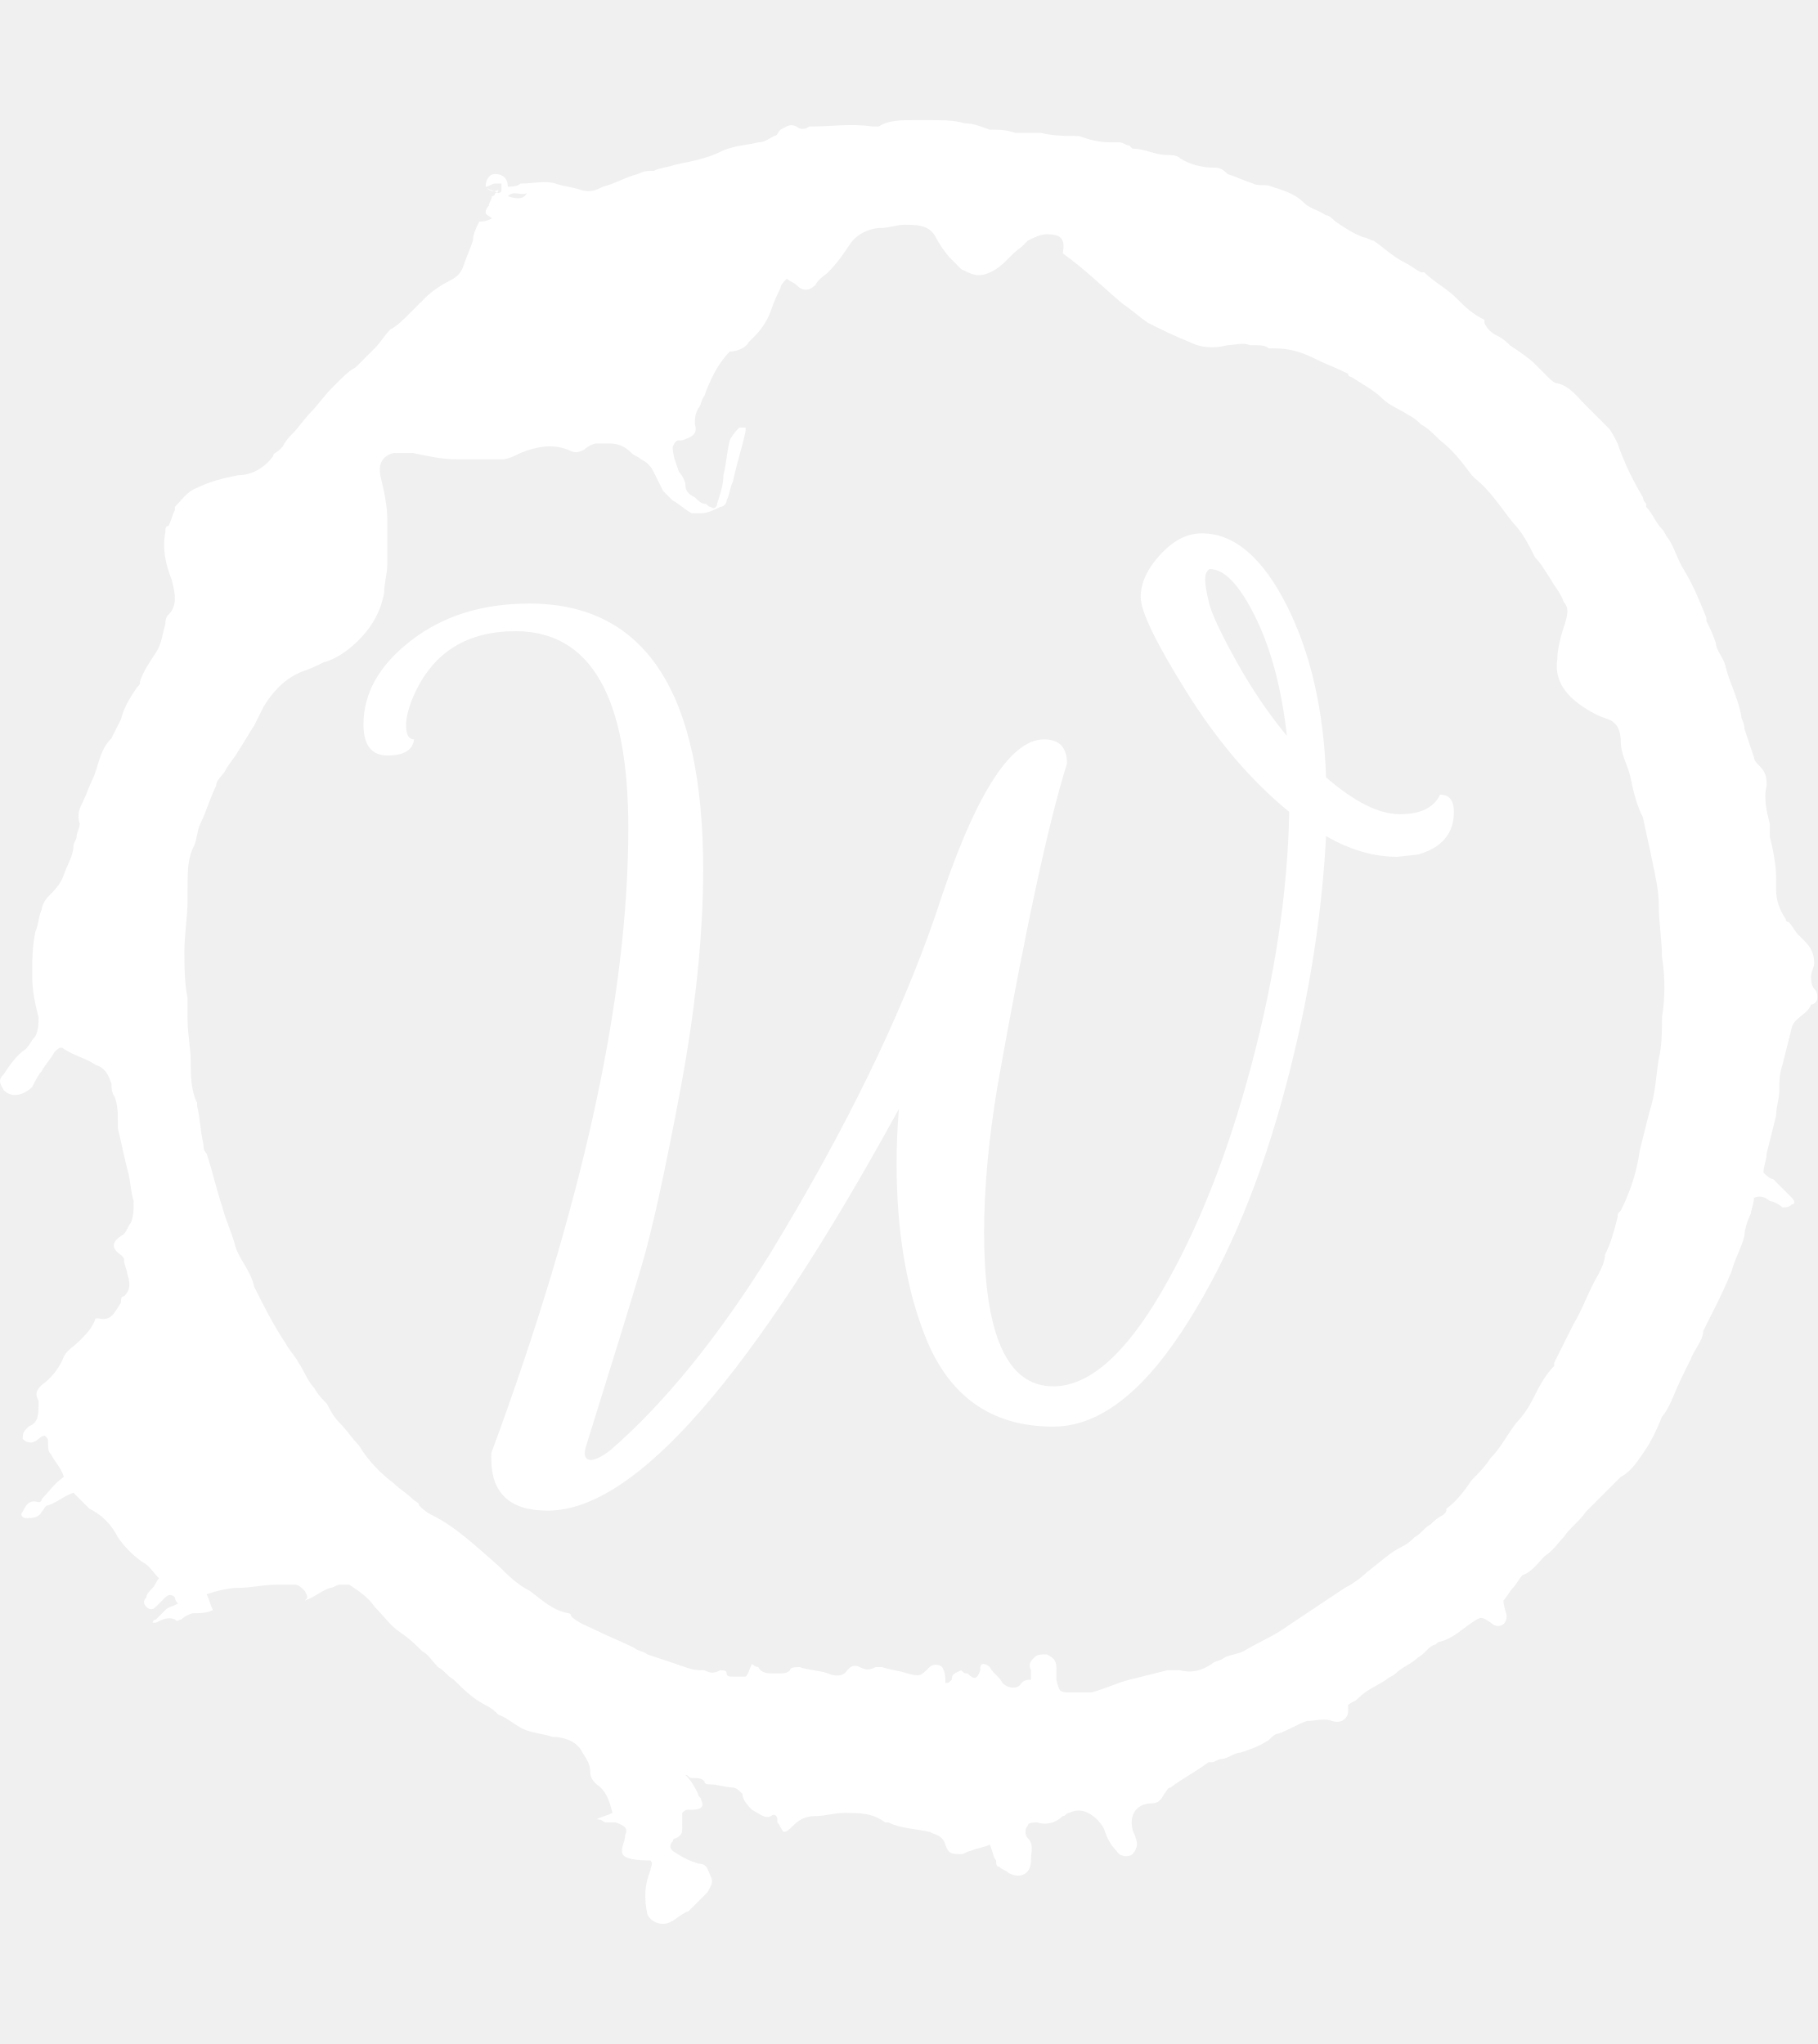
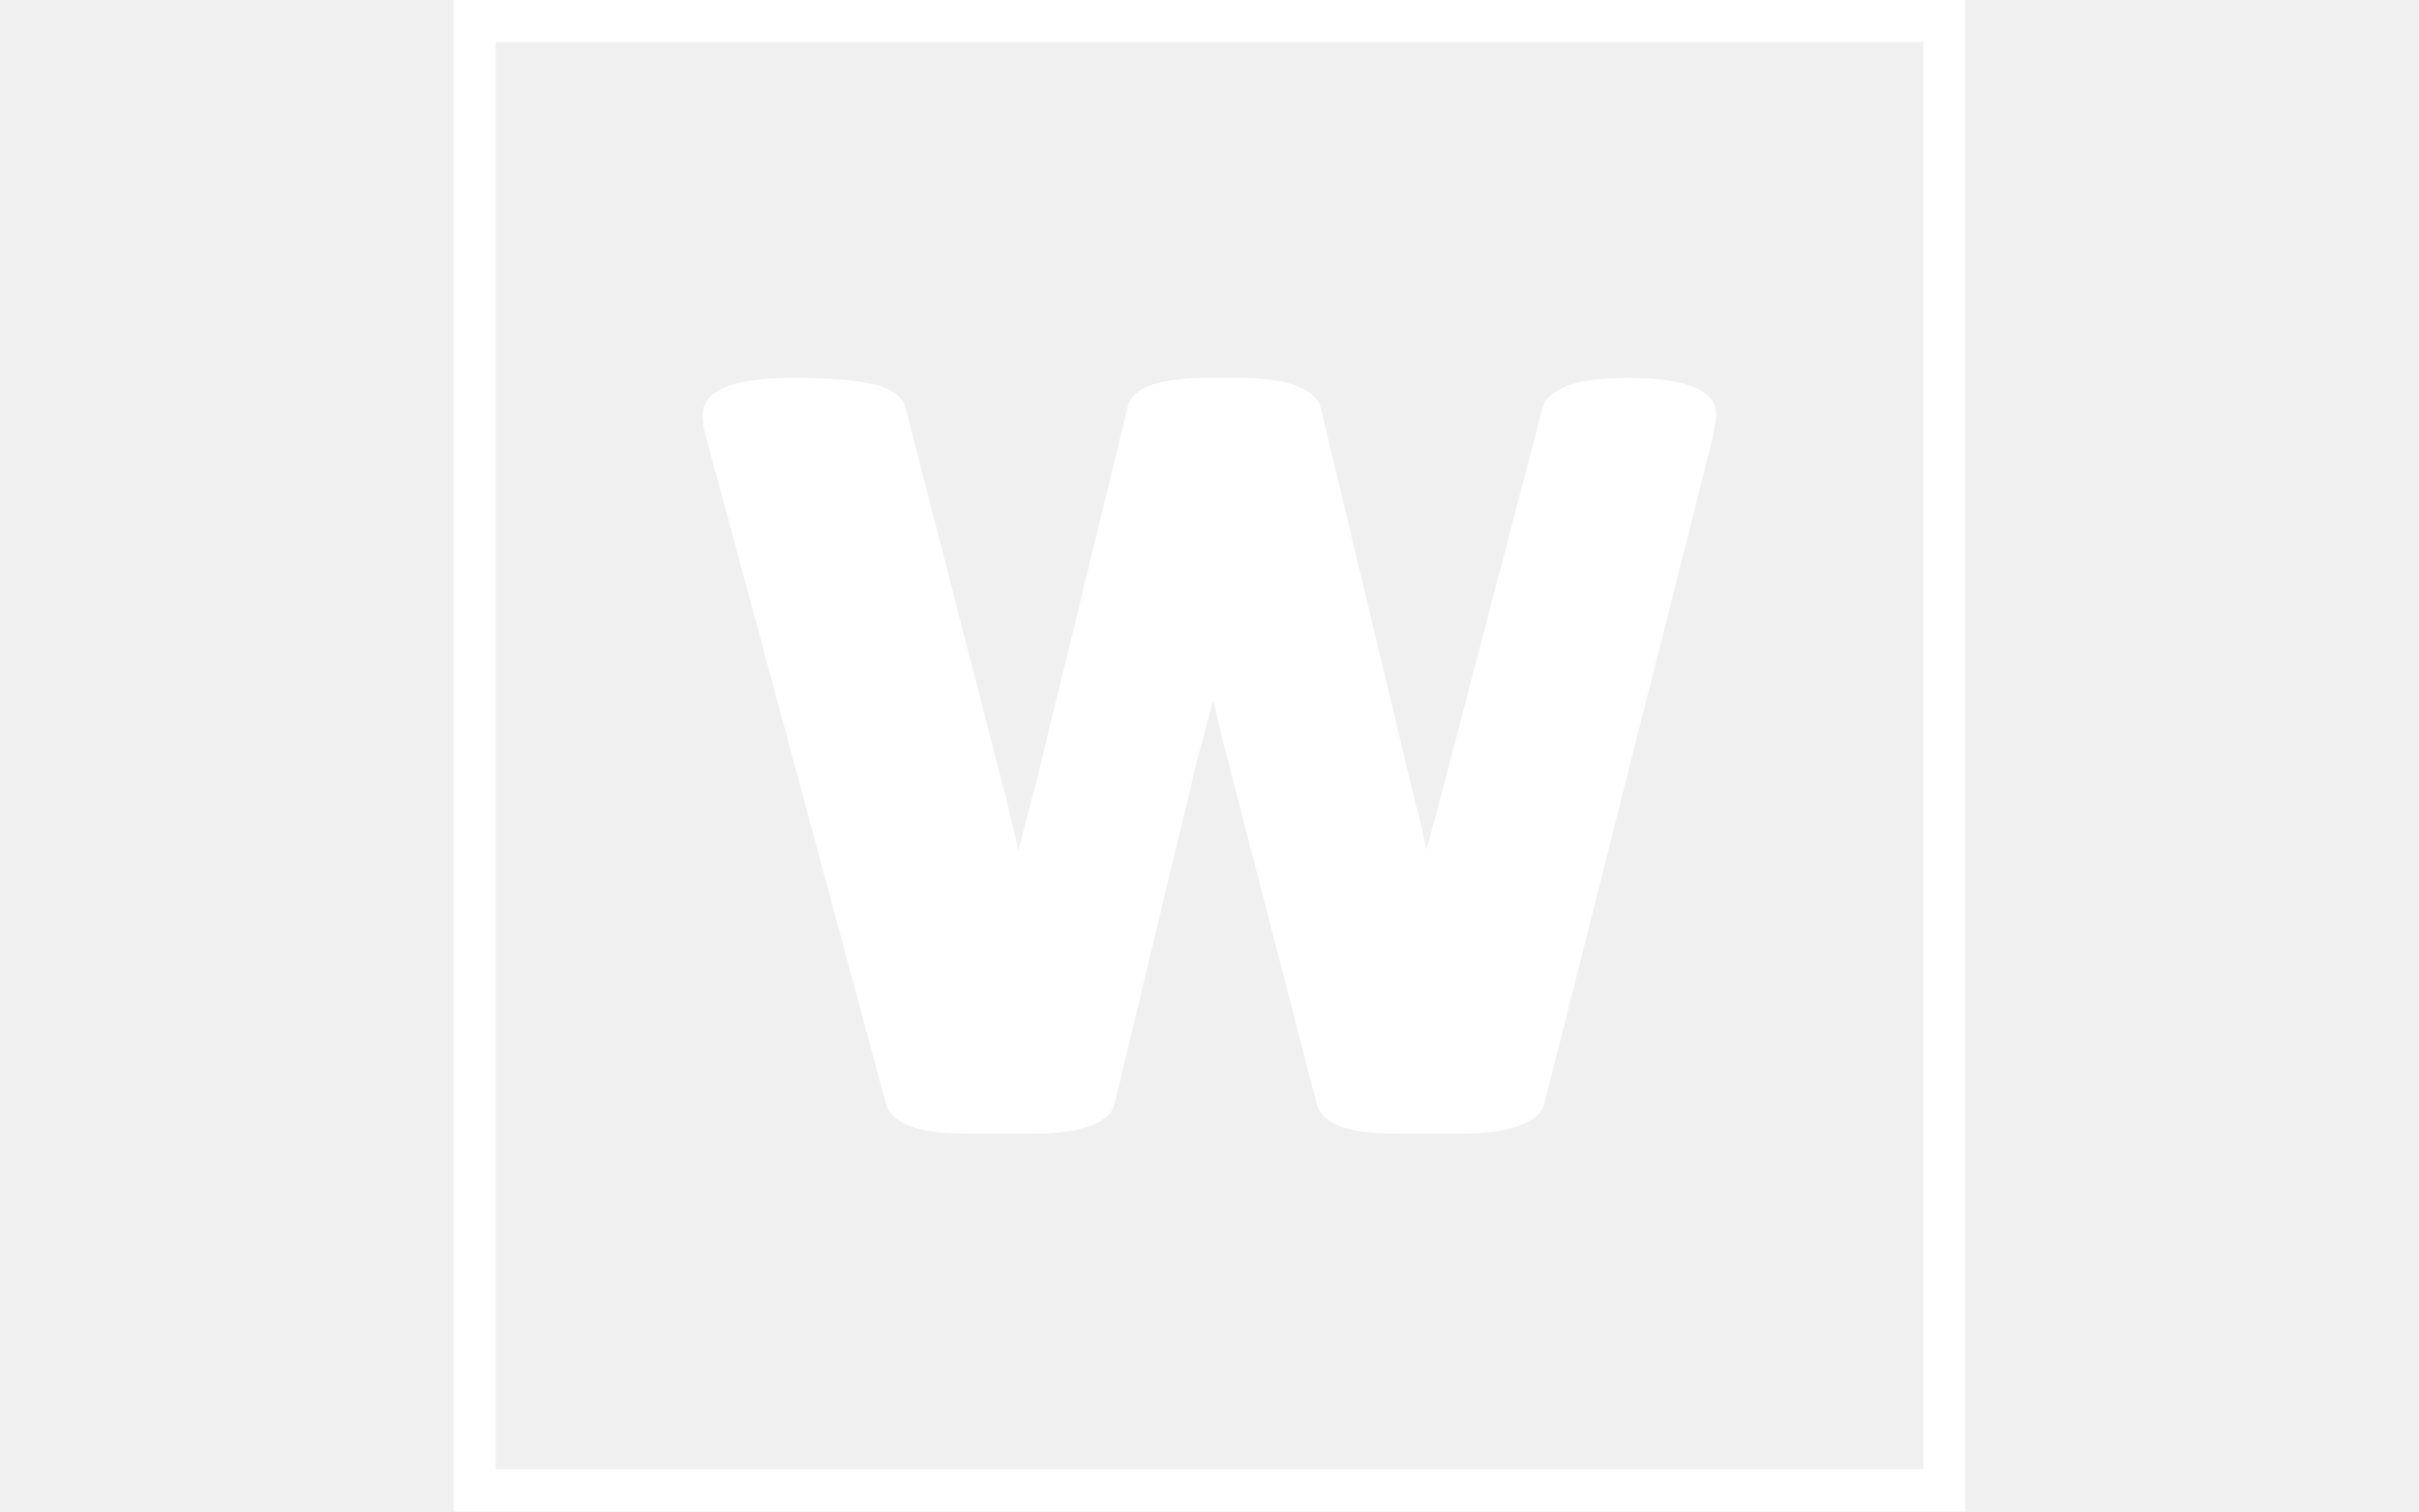
- <svg xmlns="http://www.w3.org/2000/svg" version="1.1" xmlnsXlink="http://www.w3.org/1999/xlink" xmlnsSvgjs="http://svgjs.dev/svgjs" width="2000" height="2250" viewBox="0 0 2000 2250">
-   <g transform="matrix(1,0,0,1,3.410605131648481e-13,0)">
-     <svg viewBox="0 0 320 360" data-background-color="#ff5858" preserveAspectRatio="xMidYMid meet" height="2250" width="2000" xmlnsXlink="http://www.w3.org/1999/xlink">
-       <g id="tight-bounds" transform="matrix(1,0,0,1,-5.684341886080802e-14,0)">
-         <svg viewBox="0 0 320 360" height="360" width="320">
+ <svg xmlns="http://www.w3.org/2000/svg" version="1.1" xmlnsxlink="http://www.w3.org/1999/xlink" xmlnssvgjs="http://svgjs.dev/svgjs" width="2000" height="1250" viewBox="0 0 2000 1250">
+   <g transform="matrix(1,0,0,1,0,0)">
+     <svg viewBox="0 0 512 320" data-background-color="#ff5858" preserveAspectRatio="xMidYMid meet" height="1250" width="2000">
+       <g id="tight-bounds" transform="matrix(1,0,0,1,0,0)">
+         <svg viewBox="0 0 512 320" height="320" width="512">
          <g>
            <svg />
          </g>
          <g>
-             <svg viewBox="0 0 320 360" height="360" width="320">
+             <svg viewBox="0 0 512 320" height="320" width="512">
              <g>
-                 <path d="M85.508 32.884c0-1.117 0.558-2.233 1.675-2.233 1.117 0 2.233 0.558 2.234 2.233 0.558 0 1.675 0 2.233-0.558 2.233 0 4.467-0.558 6.141 0 1.675 0.558 2.792 0.558 4.467 1.117 1.675 0.558 2.792 0 3.908-0.559 2.233-0.558 3.908-1.675 6.141-2.233 1.117-0.558 1.675-0.558 2.792-0.558 1.117-0.558 2.233-0.558 3.908-1.117 2.792-0.558 5.583-1.117 7.817-2.233 2.233-1.117 4.467-1.117 6.699-1.675 1.117 0 1.675-0.558 2.792-1.117 0.558 0 0.558-0.558 1.116-1.116 1.117-0.558 1.675-1.117 2.792-0.559 0.558 0.558 1.675 0.558 2.233 0h0.559c3.35 0 6.7-0.558 10.608 0 0.558 0 1.117 0 1.116 0 1.675-1.117 3.908-1.117 6.142-1.116 0.558 0 1.675 0 2.233 0h0.558c2.233 0 4.467 0 6.142 0.558 1.675 0 2.792 0.558 4.466 1.117 1.675 0 2.792 0 4.467 0.558 1.117 0 2.233 0 3.35 0 0.558 0 1.117 0 1.116 0 2.233 0.558 4.467 0.558 6.7 0.558 1.675 0.558 3.35 1.117 5.583 1.117 0.558 0 1.117 0 1.675 0 0.558 0 1.117 0.558 1.675 0.558l0.558 0.559c2.233 0 3.908 1.117 6.142 1.116 0.558 0 1.675 0 2.233 0.559 1.675 1.117 3.908 1.675 6.141 1.675 1.117 0 1.675 0.558 2.234 1.116 1.675 0.558 2.792 1.117 4.466 1.675 1.117 0.558 2.233 0 3.35 0.558 1.675 0.558 3.908 1.117 5.583 2.792 1.117 1.117 2.233 1.117 3.908 2.233 0.558 0 1.117 0.558 1.675 1.117 1.675 1.117 3.35 2.233 5.025 2.791 0.558 0 1.117 0.558 1.675 0.559 1.675 1.117 3.35 2.792 5.583 3.908 1.117 0.558 1.675 1.117 2.792 1.675h0.558c1.675 1.675 3.908 2.792 5.583 4.466 1.675 1.675 2.792 2.792 5.025 3.909 0 0 0 0 0 0.558 0.558 1.117 1.117 1.675 2.233 2.233 1.117 0.558 1.675 1.117 2.234 1.675 1.675 1.117 3.35 2.233 4.466 3.35 0.558 0.558 1.117 1.117 2.233 2.233 0.558 0.558 1.117 1.117 1.675 1.117 2.233 0.558 3.35 2.233 5.025 3.908 1.117 1.117 2.792 2.792 3.908 3.908 0.558 0.558 1.117 1.675 1.675 2.792 1.117 3.35 2.792 6.7 4.467 9.491 0 0 0 0.558 0.558 1.117v0.558c1.117 1.117 1.675 2.792 2.792 3.908 0.558 0.558 0.558 1.117 1.116 1.675 1.117 1.675 1.675 3.908 2.792 5.583 1.675 2.792 2.792 5.583 3.908 8.375v0.558c0.558 1.117 1.117 2.233 1.675 3.908 0 1.117 1.117 2.233 1.675 3.909 0.558 2.792 2.233 5.583 2.791 8.933 0 0.558 0.558 1.117 0.559 2.233 0.558 1.675 1.117 3.35 1.675 5.025 0 0.558 0.558 1.117 1.116 1.675 1.117 1.117 1.117 2.233 1.117 3.35-0.558 2.233 0 4.467 0.558 6.699 0 0.558 0 1.117 0 2.234 0.558 2.233 1.117 5.025 1.117 7.258 0 0.558 0 1.675 0 2.233 0 1.675 0.558 3.35 1.675 5.025 0 0.558 0.558 0.558 0.558 0.558 0.558 0.558 1.117 1.675 1.675 2.233 0.558 0.558 0.558 0.558 1.117 1.117 1.117 1.117 1.675 2.233 1.675 3.908 0 0.558-0.558 1.675-0.559 2.233 0 0.558 0 1.675 0.559 2.234 0.558 0.558 0.558 1.117 0.558 1.675 0 0.558-0.558 1.117-1.117 1.116v0c-0.558 1.675-2.792 2.233-3.35 3.908-0.558 2.233-1.117 4.467-1.674 6.7-0.558 1.675-0.558 2.792-0.559 4.467 0 1.675-0.558 2.792-0.558 4.466-0.558 2.233-1.117 4.467-1.675 6.7 0 1.117-0.558 2.233-0.558 3.35 0.558 0.558 1.117 1.117 1.675 1.116 1.117 1.117 2.233 2.233 3.349 3.35 0.558 0.558 0.558 1.117 0 1.117-0.558 0.558-1.117 0.558-1.674 0.558-0.558-0.558-1.675-1.117-2.234-1.116-0.558-0.558-1.675-1.117-2.791-0.559 0 1.117-0.558 2.233-0.559 2.792-0.558 1.117-1.117 2.792-1.116 3.908-0.558 2.233-1.675 3.908-2.233 6.142-1.117 2.792-2.233 5.025-3.35 7.258-0.558 1.117-1.117 2.233-1.675 3.35v0c0 1.675-1.675 3.35-2.234 5.024-1.117 2.233-2.233 4.467-3.349 7.258-0.558 1.117-1.117 2.233-1.675 2.792-1.117 2.792-2.233 5.025-3.909 7.258-1.117 1.675-2.233 2.792-3.349 3.35-1.117 1.117-2.233 2.233-3.35 3.35-0.558 0.558-1.117 1.117-1.675 1.675-0.558 0.558-0.558 0.558-1.117 1.116-1.117 1.675-2.792 2.792-3.908 4.467-1.117 1.117-1.675 2.233-3.35 3.35-1.117 1.117-2.233 2.792-3.908 3.35-0.558 0.558-1.117 1.675-1.675 2.233-0.558 0.558-1.117 1.675-1.675 2.233 0 1.117 0.558 2.233 0.558 2.792 0 1.675-1.675 2.233-2.791 1.116-1.675-1.117-1.675-1.117-3.35 0-1.675 1.117-3.35 2.792-5.583 3.35-0.558 0-0.558 0.558-1.117 0.559-1.117 0.558-1.675 1.675-2.792 2.233-1.117 1.117-2.792 1.675-3.908 2.791-0.558 0.558-1.117 0.558-1.675 1.117-1.675 1.117-3.35 1.675-5.024 3.35-0.558 0.558-1.117 0.558-1.675 1.117 0 0.558 0 0.558 0 1.116 0 1.117-1.117 2.233-2.792 1.675-1.675-0.558-2.792 0-4.466 0-1.675 0.558-3.35 1.675-5.025 2.233-0.558 0-1.117 0.558-1.675 1.117-1.675 1.117-3.35 1.675-5.025 2.233-1.117 0-2.233 1.117-3.35 1.117-0.558 0-1.117 0.558-1.675 0.558h-0.558c-2.233 1.675-4.467 2.792-6.7 4.467-0.558 0-0.558 0.558-1.117 1.116-0.558 1.117-1.117 1.675-2.233 1.675-2.792 0-3.908 2.233-3.35 4.467 0 0.558 0.558 1.117 0.559 1.675 0.558 1.117 0 2.233-0.559 2.791-0.558 0.558-2.233 0.558-2.791-0.558-1.117-1.117-1.675-2.233-2.234-3.908-0.558-1.117-1.675-2.233-2.791-2.792-1.117-0.558-2.233-0.558-3.35 0-0.558 0-0.558 0.558-1.117 0.558-1.117 1.117-2.792 1.675-4.466 1.117-0.558 0-1.675 0-1.675 0.558-0.558 0.558-0.558 1.675 0 2.234 1.117 1.117 0.558 2.233 0.558 3.908 0 2.233-1.675 3.35-3.908 2.233-0.558-0.558-1.117-0.558-1.675-1.117-0.558 0-0.558-0.558-0.558-1.116-0.558-0.558-0.558-1.675-1.117-2.792-1.117 0.558-2.233 0.558-3.35 1.117-0.558 0-1.117 0.558-1.675 0.558-1.675 0-2.233 0-2.791-1.675-0.558-1.675-1.675-1.675-2.792-2.233-2.233-0.558-5.025-0.558-7.258-1.675h-0.558c-2.233-1.675-4.467-1.675-7.258-1.675-1.675 0-3.35 0.558-5.025 0.558-1.675 0-2.792 0.558-3.908 1.675-0.558 0.558-1.117 1.117-1.675 1.117-0.558-0.558-0.558-1.117-1.117-1.675v-0.558c0-0.558-0.558-1.117-1.116-0.559-1.117 0.558-2.233-0.558-3.35-1.116-0.558-0.558-1.675-1.675-1.675-2.792-0.558-0.558-1.117-1.117-1.675-1.116-1.117 0-2.792-0.558-3.908-0.559-0.558 0-1.117 0-1.117-0.558-0.558-0.558-1.117-0.558-2.233-0.558-0.558 0-0.558-0.558-1.117-0.559 1.117 1.117 1.675 2.233 2.233 3.35 0 0.558 0.558 0.558 0.559 1.117 0.558 1.117 0 1.675-1.675 1.675-1.117 0-1.117 0-1.675 0.558 0 1.117 0 1.675 0 2.792 0 0.558 0 1.117-1.117 1.675 0 0-0.558 0-0.558 0.558-0.558 0.558-0.558 1.117 0 1.675 1.675 1.117 2.792 1.675 4.466 2.233 1.675 0 1.675 1.117 2.234 2.233 0.558 1.117 0 1.675-0.559 2.792-1.117 1.117-2.233 2.233-3.35 3.35-1.675 0.558-2.792 2.233-4.466 2.233-1.117 0-2.233-0.558-2.792-1.675-0.558-2.792-0.558-5.025 0.559-7.816 0-0.558 0.558-1.117 0-1.675-5.025 0-5.025-1.117-5.025-1.675 0-1.117 0.558-1.675 0.558-2.792 0.558-1.117 0-1.675-1.675-2.233-0.558 0-1.117 0-1.675 0-0.558 0-0.558-0.558-1.675-0.558 1.117-0.558 1.675-0.558 2.792-1.117-0.558-2.233-1.117-3.908-2.792-5.025-0.558-0.558-1.117-1.117-1.116-2.233 0-1.675-1.117-2.792-1.675-3.908-1.117-1.675-3.35-2.233-5.025-2.233-1.675-0.558-2.792-0.558-4.467-1.117-1.675-0.558-3.35-2.233-5.024-2.792-0.558-0.558-1.117-1.117-2.234-1.674-2.233-1.117-3.908-2.792-5.583-4.467-1.117-0.558-1.675-1.675-2.791-2.233-1.117-1.117-1.675-2.233-2.792-2.792-1.117-1.117-2.233-2.233-3.908-3.35-1.675-1.117-2.792-2.792-4.467-4.466-1.117-1.675-2.792-2.792-4.466-3.908-0.558 0-1.117 0-1.675 0-0.558 0-1.117 0.558-1.675 0.558-1.675 0.558-2.792 1.675-4.467 2.233 0.558-0.558 0.558-0.558 0-1.675-0.558-0.558-1.117-1.117-1.674-1.116-1.117 0-2.233 0-3.35 0-2.233 0-4.467 0.558-6.7 0.558-1.675 0-3.908 0.558-5.583 1.117 0.558 1.117 0.558 1.675 1.116 2.791-1.117 0.558-2.233 0.558-3.35 0.558-0.558 0-1.675 0.558-2.233 1.117-0.558 0-0.558 0.558-1.116 0-1.117-0.558-2.233 0-3.35 0.558h-0.559c0 0 0-0.558 0.559-0.558 0.558-0.558 1.117-1.117 1.675-1.675 0.558-0.558 1.117-0.558 2.233-1.117-0.558-0.558-0.558-1.117-0.558-1.116-0.558-0.558-1.117-0.558-1.675 0-0.558 0.558-1.117 1.117-1.675 1.675-0.558 0.558-1.117 0.558-1.675 0-0.558-0.558-0.558-1.117 0-1.675 0-0.558 0.558-1.117 1.116-1.675 0.558-0.558 0.558-1.117 1.117-1.675-1.117-1.117-1.675-2.233-2.792-2.792-1.675-1.117-3.35-2.792-4.466-4.466-1.117-2.233-2.792-3.908-5.025-5.025-0.558-0.558-1.117-1.117-1.675-1.675-0.558-0.558-0.558-0.558-1.116-1.117-1.675 0.558-2.792 1.675-4.467 2.234-0.558 0-0.558 0.558-1.117 1.116-0.558 1.117-1.675 1.117-2.791 1.117-0.558 0-1.117-0.558-0.558-1.117 0.558-1.117 1.117-2.233 2.791-1.675 0 0 0.558 0 0.558-0.558 1.117-1.117 2.233-2.792 3.909-3.908-0.558-1.675-1.675-2.792-2.234-3.908-0.558-0.558-0.558-1.117-0.558-2.234 0-0.558 0-0.558-0.558-1.116 0 0-0.558 0-1.117 0.558-0.558 0.558-1.675 1.117-2.791 0 0-0.558 0-1.117 0.558-1.675l0.558-0.558c1.675-0.558 1.675-2.233 1.675-3.908v-0.559c-0.558-1.117-0.558-1.675 0.558-2.791 1.675-1.117 3.35-3.35 3.909-5.025 0.558-1.117 1.675-1.675 2.791-2.792 1.117-1.117 2.233-2.233 2.792-3.908h0.558c2.233 0.558 2.792-1.117 3.908-2.791 0-0.558 0-1.117 0.559-1.117 1.117-1.117 1.117-2.233 0.558-3.908 0-0.558-0.558-1.675-0.558-2.233 0-0.558 0-0.558-0.559-1.117-1.675-1.117-1.675-2.233 0-3.35 1.117-0.558 1.117-1.675 1.675-2.233 0.558-1.117 0.558-2.233 0.559-3.908-0.558-1.675-0.558-3.908-1.117-5.583-0.558-2.233-1.117-5.025-1.675-7.259 0-0.558 0-0.558 0-1.116 0-1.675 0-2.792-0.558-4.467-0.558-0.558-0.558-1.675-0.559-2.233-0.558-1.675-1.117-2.792-2.791-3.35-1.675-1.117-3.908-1.675-5.583-2.791-0.558-0.558-1.117 0-1.675 0.558-0.558 1.117-1.675 2.233-2.234 3.35-0.558 0.558-1.117 1.675-1.675 2.791-1.117 1.117-3.35 2.233-5.024 0.559-0.558-1.117-1.117-1.675 0-2.792 1.117-1.675 2.233-3.35 3.908-4.466 0.558-0.558 1.117-1.675 1.675-2.234 0.558-1.117 0.558-2.233 0.558-3.35-0.558-2.233-1.117-4.467-1.117-7.258 0-2.792 0-5.025 0.559-7.816 0.558-1.117 0.558-2.792 1.116-3.908 0-0.558 0.558-1.675 1.117-2.233 1.117-1.117 2.233-2.233 2.792-3.909 0.558-1.675 1.675-3.35 1.675-5.024 0-0.558 0.558-1.117 0.558-1.675 0-0.558 0.558-1.675 0.558-2.234-0.558-1.675 0-2.792 0.558-3.908 0.558-1.117 1.117-2.792 1.675-3.908 1.117-2.233 1.117-5.025 3.35-7.258 0.558-1.117 1.117-2.233 1.675-3.35 0.558-2.233 1.675-3.908 2.792-5.583 0.558-0.558 0.558-0.558 0.558-1.117 0.558-1.675 1.675-3.35 2.792-5.025 1.117-1.675 1.117-3.35 1.675-5.024 0-0.558 0-1.117 0.558-1.675 1.675-1.675 1.117-3.908 0.558-6.142-1.117-2.792-1.675-5.583-1.116-8.374 0-0.558 0-1.117 0.558-1.117 0.558-1.117 0.558-1.675 1.117-2.792v-0.558c1.117-1.117 2.233-2.792 3.908-3.35 2.233-1.117 4.467-1.675 7.258-2.233 2.233 0 4.467-1.117 6.141-3.35 0-0.558 0.558-0.558 1.117-1.117l0.558-0.558c0.558-1.117 1.117-1.675 1.675-2.233 1.117-1.117 2.233-2.792 3.35-3.908 1.117-1.117 2.233-2.792 3.908-4.467l0.559-0.558c1.117-1.117 2.233-2.233 3.349-2.792 1.117-1.117 2.233-2.233 3.35-3.35 1.117-1.117 1.675-2.233 2.792-3.35 1.117-0.558 2.233-1.675 3.35-2.791 1.117-1.117 2.233-2.233 2.791-2.792 1.117-1.117 2.792-2.233 3.909-2.791 1.117-0.558 2.233-1.117 2.791-2.792 0.558-1.675 1.117-2.792 1.675-4.466 0-1.117 0.558-2.233 1.117-3.35 0.558 0 1.117 0 2.233-0.558-0.558-0.558-1.117-0.558-1.117-1.117 0-0.558 0.558-1.117 0.559-1.117 0-0.558 0.558-1.117 0.558-1.675 0 0 0.558 0 0.558-0.558 0 0 0.558 0 0.559-0.558-1.117 0.558-1.675 0-2.234-0.559 0.558 0.558 1.117 0.558 2.234 1.117 0 0 0.558 0 0.558-0.558 0-0.558 0-1.117 0-1.117 0 0-0.558 0-1.117 0-0.558 0-1.117 0.558-1.675 0.558zM182.097 295.292c0-0.558-0.558-0.558-0.559-1.117-0.558-1.117 0-1.675 0.559-2.233 0.558-0.558 1.117-0.558 2.233-0.558 1.117 0.558 1.675 1.117 1.675 2.233 0 0.558 0 1.675 0 2.233 0.558 2.233 0.558 2.233 2.791 2.233 1.117 0 2.233 0 3.35 0 2.233-0.558 4.467-1.675 6.7-2.233 2.233-0.558 4.467-1.117 6.7-1.675 0.558 0 1.117 0 2.233 0 2.233 0.558 3.908 0 5.583-1.117 0.558-0.558 1.675-0.558 2.233-1.116 1.117-0.558 2.233-0.558 3.35-1.117 2.792-1.675 5.583-2.792 7.817-4.466 1.675-1.117 3.35-2.233 5.024-3.35 1.675-1.117 3.35-2.233 5.025-3.35 1.117-0.558 2.792-1.675 3.908-2.792 2.233-1.675 3.908-3.35 6.142-4.466 1.117-0.558 1.675-1.117 2.233-1.675 1.117-0.558 1.675-1.675 2.792-2.233 0.558-0.558 1.117-1.117 2.233-1.675 0.558-0.558 0.558-0.558 0.558-1.117 1.675-1.117 3.35-3.35 4.467-5.025 1.117-1.117 2.233-2.233 3.35-3.908 1.675-1.675 2.792-3.908 4.466-6.141 1.117-1.117 2.233-2.792 2.792-3.909 1.117-2.233 2.233-4.467 3.908-6.141v-0.558c1.117-2.233 2.233-4.467 3.35-6.7 1.675-2.792 2.792-6.141 4.466-8.933 0.558-1.117 1.117-2.233 1.117-3.35 1.117-2.233 1.675-4.467 2.233-6.7 0-0.558 0-0.558 0.559-1.116 1.675-3.35 2.792-6.7 3.349-10.608 0.558-2.233 1.117-4.467 1.675-6.7 1.117-3.35 1.117-6.141 1.675-9.491 0.558-2.233 0.558-5.025 0.559-7.258 0.558-3.35 0.558-7.258 0-10.608 0-2.792-0.558-6.141-0.559-8.933 0-2.792-0.558-5.025-1.116-7.817-0.558-2.792-1.117-5.025-1.675-7.816-1.117-2.233-1.675-4.467-2.234-7.258-0.558-2.233-1.675-3.908-1.674-6.142 0-1.675-0.558-3.35-2.234-3.908-1.675-0.558-2.792-1.117-4.466-2.233-3.35-2.233-5.025-5.025-4.467-8.375 0-1.675 0.558-3.908 1.117-5.583 0.558-1.675 1.117-3.35 0-4.467-0.558-1.675-1.675-2.792-2.233-3.908-1.117-1.675-1.675-2.792-2.792-3.908-1.117-2.233-2.233-4.467-3.908-6.141-2.233-2.792-3.908-5.583-6.7-7.817l-0.558-0.558c-1.675-2.233-3.35-4.467-5.583-6.142-1.117-1.117-2.233-2.233-3.35-2.791-0.558-0.558-1.117-1.117-2.233-1.675-1.675-1.117-3.35-1.675-4.467-2.792-1.675-1.675-3.908-2.792-5.583-3.908 0 0-0.558 0-0.558-0.558-2.233-1.117-3.908-1.675-6.142-2.792-2.233-1.117-4.467-1.675-6.7-1.675-0.558 0-0.558 0-1.116 0-0.558-0.558-1.675-0.558-2.233-0.558-0.558 0-0.558 0-1.117 0-1.117-0.558-2.792 0-3.908 0-2.233 0.558-4.467 0.558-6.7-0.558-2.792-1.117-5.025-2.233-7.258-3.35-1.675-1.117-2.792-2.233-4.467-3.35-3.35-2.792-6.7-6.141-10.608-8.933 0.558-2.792-0.558-3.35-2.791-3.35-1.117 0-2.233 0.558-3.35 1.117-0.558 0.558-0.558 0.558-1.117 1.116-1.675 1.117-2.792 2.792-4.466 3.909-2.792 1.675-3.908 1.117-6.142 0-0.558-0.558-1.117-1.117-1.675-1.675-1.117-1.117-2.233-2.792-2.791-3.909-1.117-2.233-3.35-2.233-5.583-2.233-1.117 0-2.792 0.558-3.908 0.558-2.233 0-4.467 1.117-5.584 2.792-1.117 1.675-2.233 3.35-3.908 5.025-0.558 0.558-1.675 1.117-2.233 2.233-1.117 1.117-2.233 1.117-3.35 0-0.558-0.558-1.117-0.558-1.675-1.117-0.558 0.558-1.117 1.117-1.117 1.675-0.558 1.117-1.117 2.233-1.674 3.909-0.558 1.675-1.675 3.35-2.792 4.466-0.558 0.558-0.558 0.558-1.117 1.117-0.558 1.117-2.233 1.675-3.35 1.675-1.117 1.117-2.233 2.792-2.791 3.908-0.558 1.117-1.117 2.233-1.675 3.908-0.558 0.558-0.558 1.675-1.117 2.233-0.558 1.117-0.558 1.675-0.558 2.792 0.558 1.675-0.558 2.233-2.233 2.791-1.117 0-1.117 0-1.675 1.117 0 1.675 0.558 2.792 1.116 4.467 0.558 0.558 1.117 1.675 1.117 2.233 0 1.117 0.558 1.675 1.675 2.233 0.558 0.558 1.117 1.117 1.675 1.117 0.558 0 0.558 0.558 1.117 0.558 0.558 0.558 1.117 0 1.116-0.558 0.558-1.675 1.117-3.35 1.117-5.025 0.558-2.233 0.558-3.908 1.116-6.142 0.558-1.117 1.117-1.675 1.675-2.233 0 0 0.558 0 1.117 0v0.559c-0.558 2.792-1.675 6.141-2.233 8.933-0.558 1.117-0.558 2.233-1.117 3.349 0 0.558-0.558 1.117-1.116 1.117-1.117 0.558-2.233 1.117-3.35 1.117-0.558 0-1.117 0-1.675 0-1.117-0.558-2.233-1.675-3.35-2.234-0.558-0.558-1.117-1.117-1.675-1.674-0.558-1.117-1.117-2.233-1.675-3.35-0.558-1.117-1.117-1.675-2.233-2.234-0.558-0.558-1.117-0.558-1.675-1.116-1.117-1.117-2.233-1.675-3.908-1.675-0.558 0-1.675 0-2.234 0-0.558 0-1.675 0.558-2.233 1.116-1.117 0.558-1.675 0.558-2.791 0-2.792-1.117-5.583-0.558-8.375 0.559-1.117 0.558-2.233 1.117-3.35 1.116-2.792 0-5.025 0-7.816 0-2.792 0-5.025-0.558-7.817-1.116-1.117 0-2.233 0-3.35 0-2.233 0.558-2.792 2.233-2.233 4.466 0.558 2.233 1.117 5.025 1.117 7.258 0 1.675 0 3.35 0 5.025 0 1.117 0 1.675 0 2.792 0 1.675-0.558 3.35-0.559 5.025-0.558 3.35-2.233 6.141-4.466 8.374-1.675 1.675-3.908 3.35-6.142 3.908-1.117 0.558-2.233 1.117-3.908 1.675-2.792 1.117-5.025 3.35-6.7 6.142-0.558 1.117-1.117 2.233-1.674 3.35-1.117 1.675-1.675 2.792-2.792 4.466-0.558 1.117-1.675 2.233-2.233 3.35-0.558 1.117-1.675 1.675-1.675 2.792-1.117 2.233-1.675 4.467-2.792 6.699-0.558 1.117-0.558 2.792-1.116 3.909-1.117 2.233-1.117 4.467-1.117 7.258 0 0.558 0 1.117 0 2.233 0 2.792-0.558 6.141-0.558 8.933 0 2.792 0 5.583 0.558 8.375 0 1.117 0 2.792 0 3.908 0 2.233 0.558 5.025 0.558 7.258 0 2.233 0 5.025 1.117 7.258v0.558c0.558 2.233 0.558 4.467 1.116 6.7 0 0.558 0 1.117 0.559 1.675 1.117 3.35 1.675 6.141 2.791 9.491 0.558 2.233 1.675 4.467 2.234 6.7 0.558 2.233 2.792 4.467 3.349 7.258v0c1.675 3.35 3.35 6.7 5.584 10.05 0.558 1.117 1.675 2.233 2.233 3.35 1.117 1.675 1.675 3.35 2.791 4.466 0.558 1.117 1.675 2.233 2.234 2.792 0.558 1.117 1.117 2.233 2.233 3.35 1.117 1.117 2.233 2.792 3.35 3.908 1.675 2.792 3.908 5.025 6.141 6.7 1.117 1.117 2.233 1.675 3.35 2.791 0.558 0.558 1.117 0.558 1.117 1.117 0.558 0.558 1.117 1.117 2.233 1.675 4.467 2.233 7.816 5.583 11.725 8.933 1.675 1.675 3.35 3.35 5.583 4.466 2.233 1.675 3.908 3.35 6.7 3.908 0 0 0.558 0 0.558 0.559 1.117 1.117 2.792 1.675 3.908 2.233 2.233 1.117 5.025 2.233 7.258 3.35 0.558 0.558 1.675 0.558 2.233 1.117 1.675 0.558 3.35 1.117 5.025 1.674 1.675 0.558 2.792 1.117 4.467 1.117h0.558c1.117 0.558 1.675 0.558 2.792 0 0.558 0 1.117 0 1.116 0.558 0 0.558 0.558 0.558 1.117 0.559 0.558 0 1.117 0 2.233 0 0.558-0.558 0.558-1.117 1.117-2.234 0.558 0.558 1.117 0.558 1.116 0.559 0.558 1.117 1.675 1.117 2.792 1.116h0.558c1.117 0 1.675 0 2.233-0.558 0-0.558 1.117-0.558 1.675-0.558 1.675 0.558 3.35 0.558 5.025 1.116 1.117 0.558 2.792 0.558 3.35-0.558 0.558-0.558 1.117-1.117 2.233-0.558 1.117 0.558 1.675 0.558 2.792 0 0.558 0 1.117 0 1.117 0 1.675 0.558 2.792 0.558 4.466 1.116 2.233 0.558 2.233 0.558 3.908-1.116 0.558-0.558 1.675-0.558 2.233 0 0.558 1.117 0.558 1.675 0.559 2.791 0.558 0 0.558 0 1.116-0.558 0-1.117 0.558-1.117 1.675-1.675 0.558 0.558 0.558 0.558 1.117 0.558 1.117 1.117 1.675 1.117 2.233-0.558 0-0.558 0-1.117 0.559-1.116 0.558 0 1.117 0.558 1.116 0.558 0.558 1.117 1.675 1.675 2.233 2.791 1.117 1.117 2.792 1.117 3.35 0 0.558-0.558 1.117-0.558 1.675-0.558 0-0.558 0-1.117 0-1.675 1.675 1.117 1.117 1.117 0.559 1.117zM89.417 34.559c1.675 0.558 2.792 0.558 3.349-0.558-1.117 0.558-2.233-0.558-3.349 0.558z" fill="#ffffff" fill-rule="nonzero" stroke="none" stroke-width="1" stroke-linecap="butt" stroke-linejoin="miter" stroke-miterlimit="10" stroke-dasharray="" stroke-dashoffset="0" font-family="none" font-weight="none" font-size="none" text-anchor="none" style="mix-blend-mode: normal" data-fill-palette-color="tertiary" />
+                 <path d="M96 320l0-320 320 0 0 320zM407.081 311.081l0-302.162-302.162 0 0 302.162z" fill="#ffffff" fill-rule="nonzero" stroke="none" stroke-width="1" stroke-linecap="butt" stroke-linejoin="miter" stroke-miterlimit="10" stroke-dasharray="" stroke-dashoffset="0" font-family="none" font-weight="none" font-size="none" text-anchor="none" style="mix-blend-mode: normal" data-fill-palette-color="tertiary" />
              </g>
-               <g transform="matrix(1,0,0,1,64,93.93453)">
-                 <svg viewBox="0 0 192 172.131" height="172.131" width="192">
+               <g transform="matrix(1,0,0,1,148.735,80)">
+                 <svg viewBox="0 0 214.53 160" height="160" width="214.53">
                  <g>
-                     <svg viewBox="0 0 192 172.131" height="172.131" width="192">
+                     <svg viewBox="0 0 214.53 160" height="160" width="214.53">
                      <g>
-                         <svg viewBox="0 0 192 172.131" height="172.131" width="192">
+                         <svg viewBox="0 0 214.53 160" height="160" width="214.53">
                          <g>
-                             <svg viewBox="0 0 192 172.131" height="172.131" width="192">
+                             <svg viewBox="0 0 214.53 160" height="160" width="214.53">
                              <g id="textblocktransform">
-                                 <svg viewBox="0 0 192 172.131" height="172.131" width="192" id="textblock">
+                                 <svg viewBox="0 0 214.53 160" height="160" width="214.53" id="textblock">
                                  <g>
-                                     <svg viewBox="0 0 192 172.131" height="172.131" width="192">
+                                     <svg viewBox="0 0 214.53 160" height="160" width="214.53">
                                      <g transform="matrix(1,0,0,1,0,0)">
-                                         <svg width="192" viewBox="0.68 -31.04 37.88 33.96" height="172.131" data-palette-color="#ffffff">
-                                           <path d="M22.24-6.76L22.24-6.76Q22.24-1.4 24.64-1.4L24.64-1.4Q26.48-1.4 28.38-4.64 30.28-7.88 31.52-12.54 32.76-17.2 32.84-21.36L32.84-21.36Q30.88-22.96 29.28-25.52 27.68-28.08 27.68-28.82 27.68-29.56 28.36-30.3 29.04-31.04 29.8-31.04L29.8-31.04Q31.48-31.04 32.74-28.56 34-26.08 34.12-22.56L34.12-22.56Q35.6-21.28 36.68-21.28 37.76-21.28 38.08-21.96L38.08-21.96Q38.56-21.96 38.56-21.36L38.56-21.36Q38.56-20.24 37.32-19.88L37.32-19.88 36.6-19.8Q35.36-19.8 34.12-20.52L34.12-20.52Q33.88-15.96 32.56-11.24 31.24-6.52 29.08-3.26 26.92 0 24.64 0L24.64 0Q21.44 0 20.2-3.12L20.2-3.12Q19.2-5.64 19.2-9.16L19.2-9.16Q19.2-10.08 19.28-11.04L19.28-11.04Q11.64 2.92 7.08 2.92L7.08 2.92Q5.12 2.92 5.12 1.12L5.12 1.12Q5.12 1.04 5.12 0.92L5.12 0.92Q9.88-11.96 9.88-20.8L9.88-20.8Q9.88-27.64 5.96-27.64L5.96-27.64Q3.48-27.64 2.48-25.52L2.48-25.52Q2.16-24.84 2.16-24.36 2.16-23.88 2.44-23.88L2.44-23.88Q2.36-23.32 1.52-23.32 0.68-23.32 0.68-24.4L0.68-24.4Q0.68-26.04 2.34-27.32 4-28.6 6.44-28.6L6.44-28.6Q12.48-28.6 12.48-19.36L12.48-19.36Q12.48-15.92 11.68-11.66 10.88-7.4 10.34-5.58 9.8-3.76 8.4 0.72L8.4 0.72Q8.28 1.16 8.6 1.16L8.6 1.16Q8.88 1.12 9.28 0.8L9.28 0.8Q12.08-1.64 14.8-6L14.8-6Q18.72-12.44 20.56-17.8L20.56-17.8Q22.52-23.88 24.32-23.88L24.32-23.88Q25.12-23.88 25.12-23.04L25.12-23.04Q24.16-20 22.72-11.92L22.72-11.92Q22.24-9.08 22.24-6.76ZM30.08-29.8L30.08-29.8Q29.92-29.72 29.92-29.44 29.92-29.16 30.06-28.6 30.2-28.04 31-26.6 31.8-25.16 32.76-24L32.76-24Q32.48-26.48 31.66-28.14 30.84-29.8 30.08-29.8Z" opacity="1" transform="matrix(1,0,0,1,0,0)" fill="#ffffff" class="undefined-text-0" data-fill-palette-color="primary" id="text-0" />
+                                         <svg width="214.53" viewBox="0.78 -22.78 30.64 22.85" height="160" data-palette-color="#ffffff">
+                                           <path d="M8.74 0.07Q6.57 0.07 6.32-0.83L6.32-0.83 0.88-21Q0.78-21.29 0.78-21.66L0.78-21.66Q0.78-22.78 3.49-22.78L3.49-22.78Q5.25-22.78 6.02-22.57 6.79-22.36 6.91-21.88L6.91-21.88 9.86-10.42Q9.96-10.08 10.11-9.4L10.11-9.4 10.33-8.5Q10.6-9.59 10.86-10.55L10.86-10.55 13.62-21.88Q13.79-22.78 16.04-22.78L16.04-22.78 17.07-22.78Q18.04-22.78 18.7-22.55 19.36-22.31 19.46-21.88L19.46-21.88 22.24-10.28Q22.27-10.08 22.44-9.5L22.44-9.5 22.66-8.5 23.17-10.42 26.17-21.88Q26.46-22.78 28.74-22.78L28.74-22.78Q31.42-22.78 31.42-21.66L31.42-21.66Q31.42-21.58 31.32-21L31.32-21 26.22-0.83Q26.1-0.39 25.44-0.16 24.78 0.07 23.83 0.07L23.83 0.07 21.7 0.07Q19.56 0.07 19.34-0.83L19.34-0.83 16.67-11.16Q16.5-11.77 16.21-13.04L16.21-13.04 15.7-11.11 13.23-0.83Q13.13-0.39 12.48-0.16 11.82 0.07 10.86 0.07L10.86 0.07 8.74 0.07Z" opacity="1" transform="matrix(1,0,0,1,0,0)" fill="#ffffff" class="undefined-text-0" data-fill-palette-color="primary" id="text-0" />
                                        </svg>
                                      </g>
                                    </svg>
                                  </g>
                                </svg>
                              </g>
                            </svg>
                          </g>
                          <g />
                        </svg>
                      </g>
                    </svg>
                  </g>
                </svg>
              </g>
            </svg>
          </g>
          <defs />
        </svg>
-         <rect width="320" height="360" fill="none" stroke="none" visibility="hidden" />
+         <rect width="512" height="320" fill="none" stroke="none" visibility="hidden" />
      </g>
    </svg>
  </g>
</svg>
